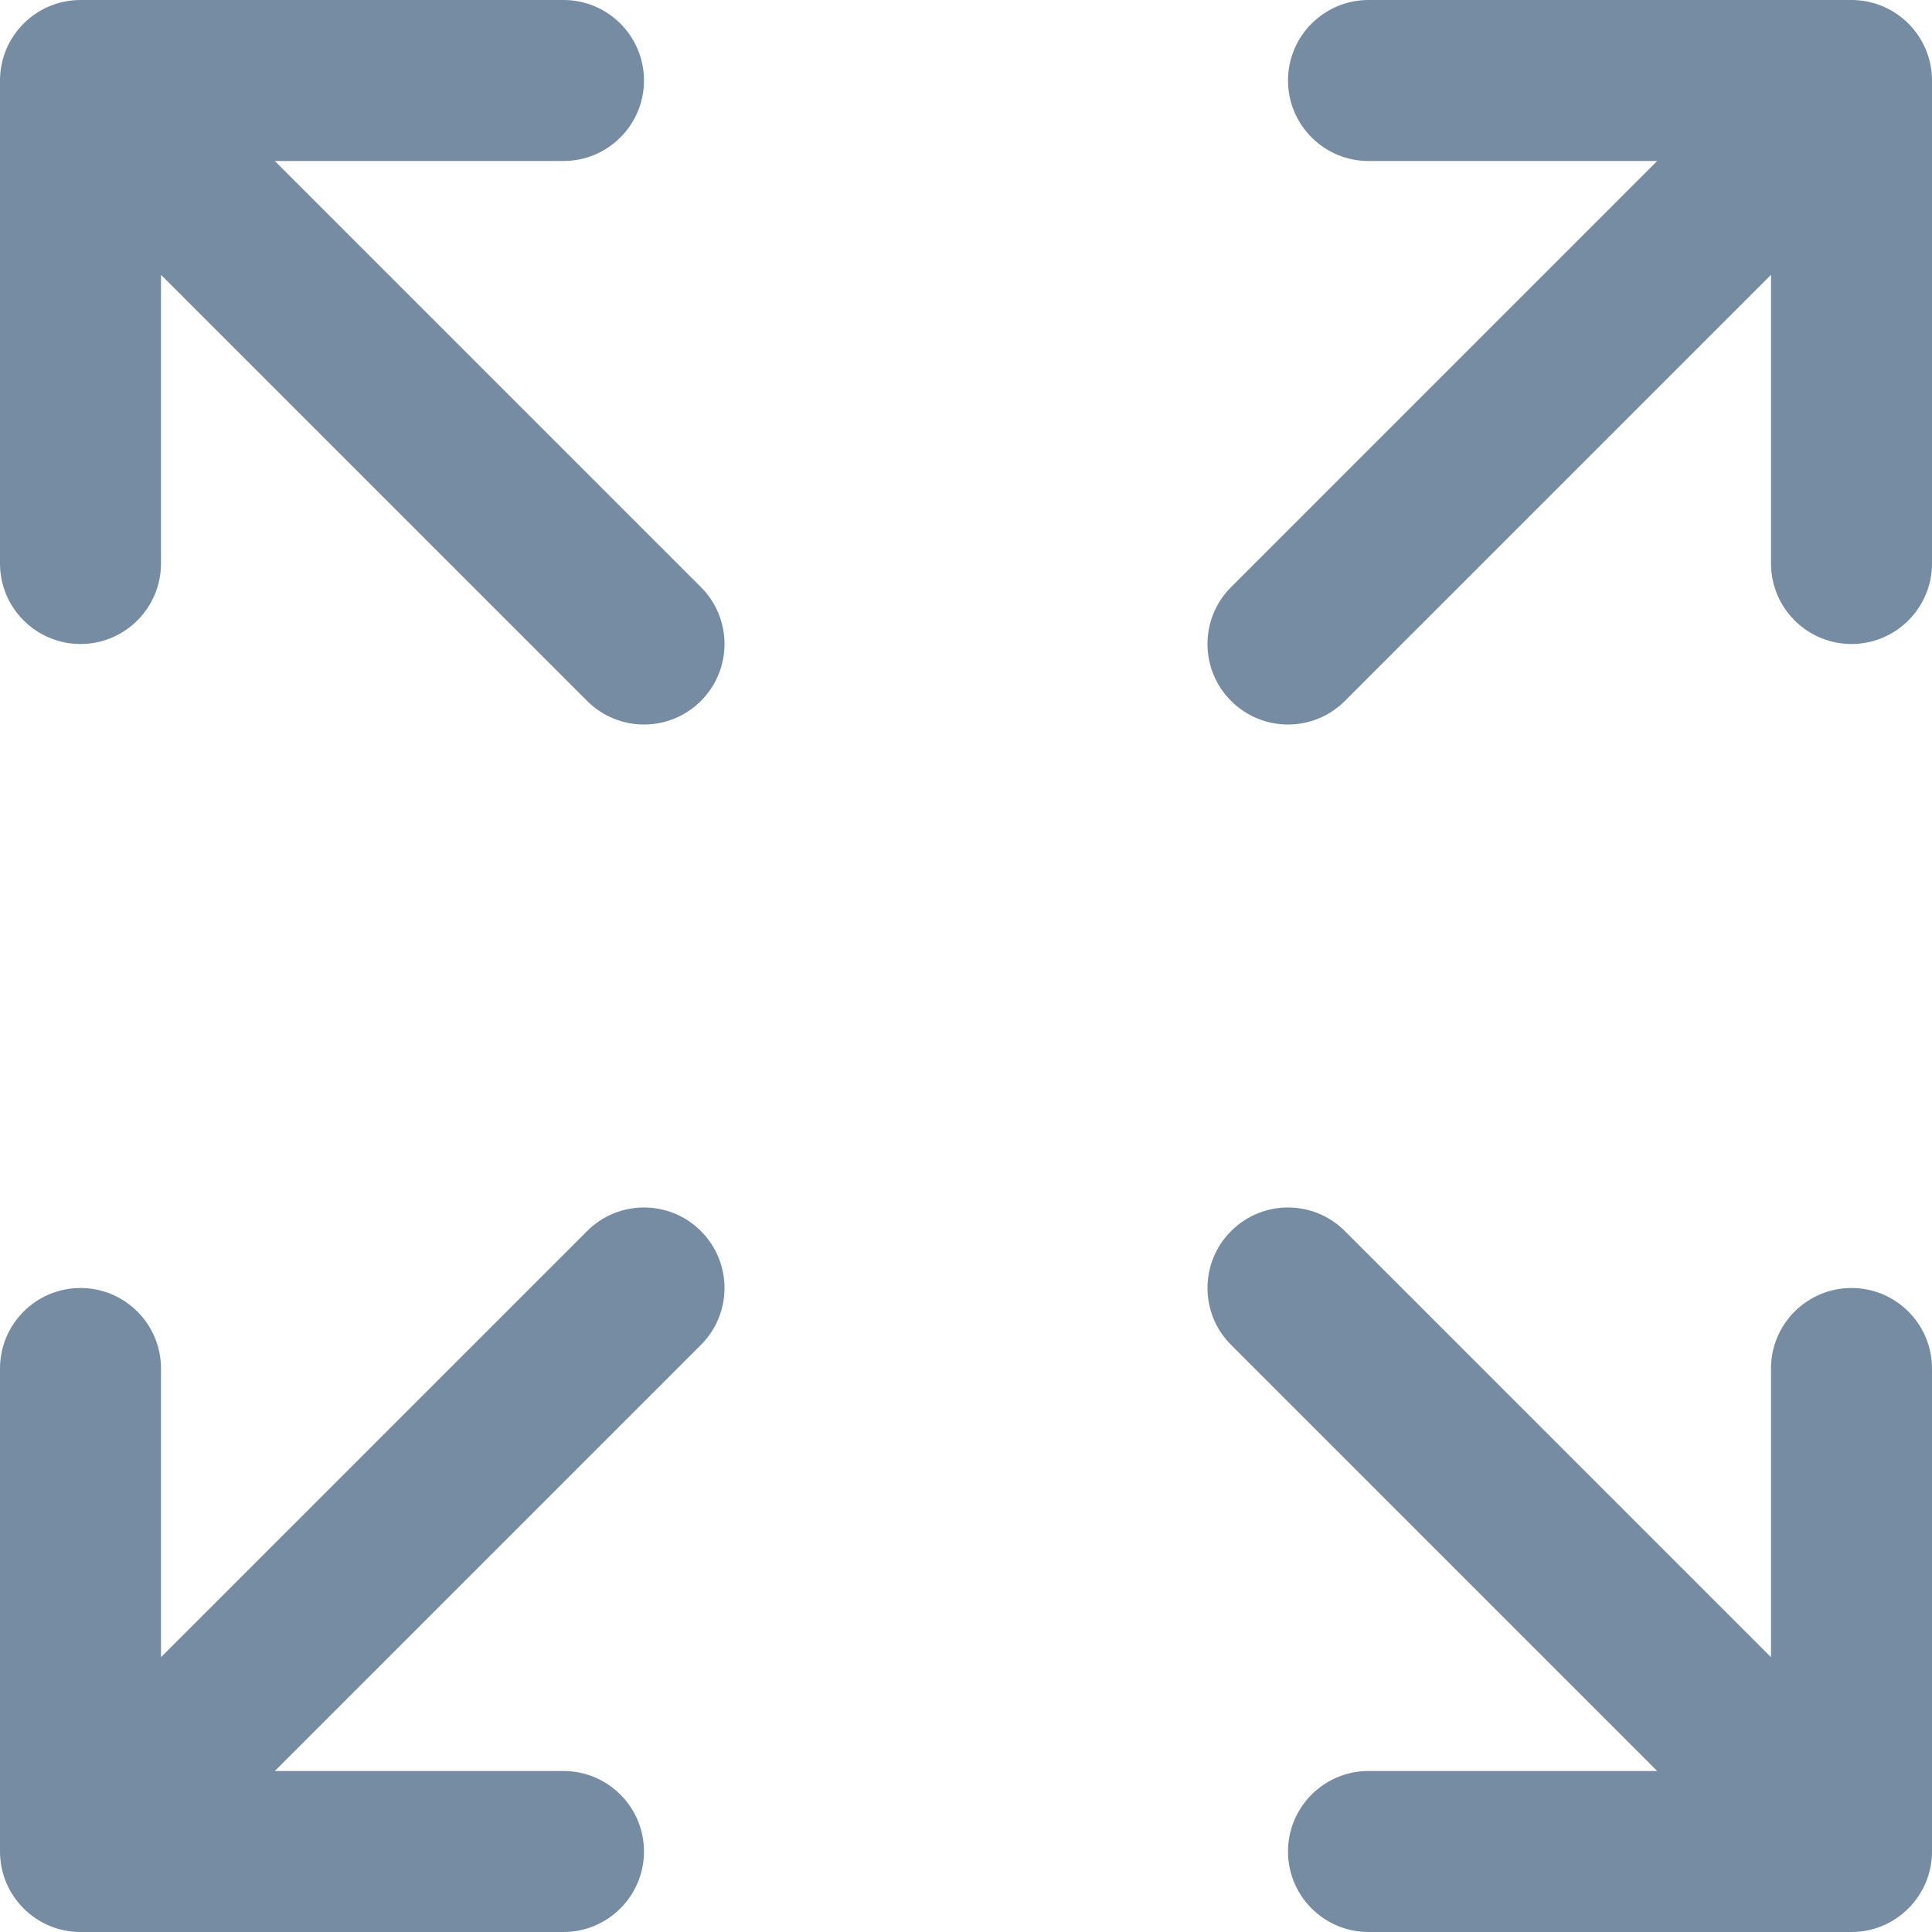
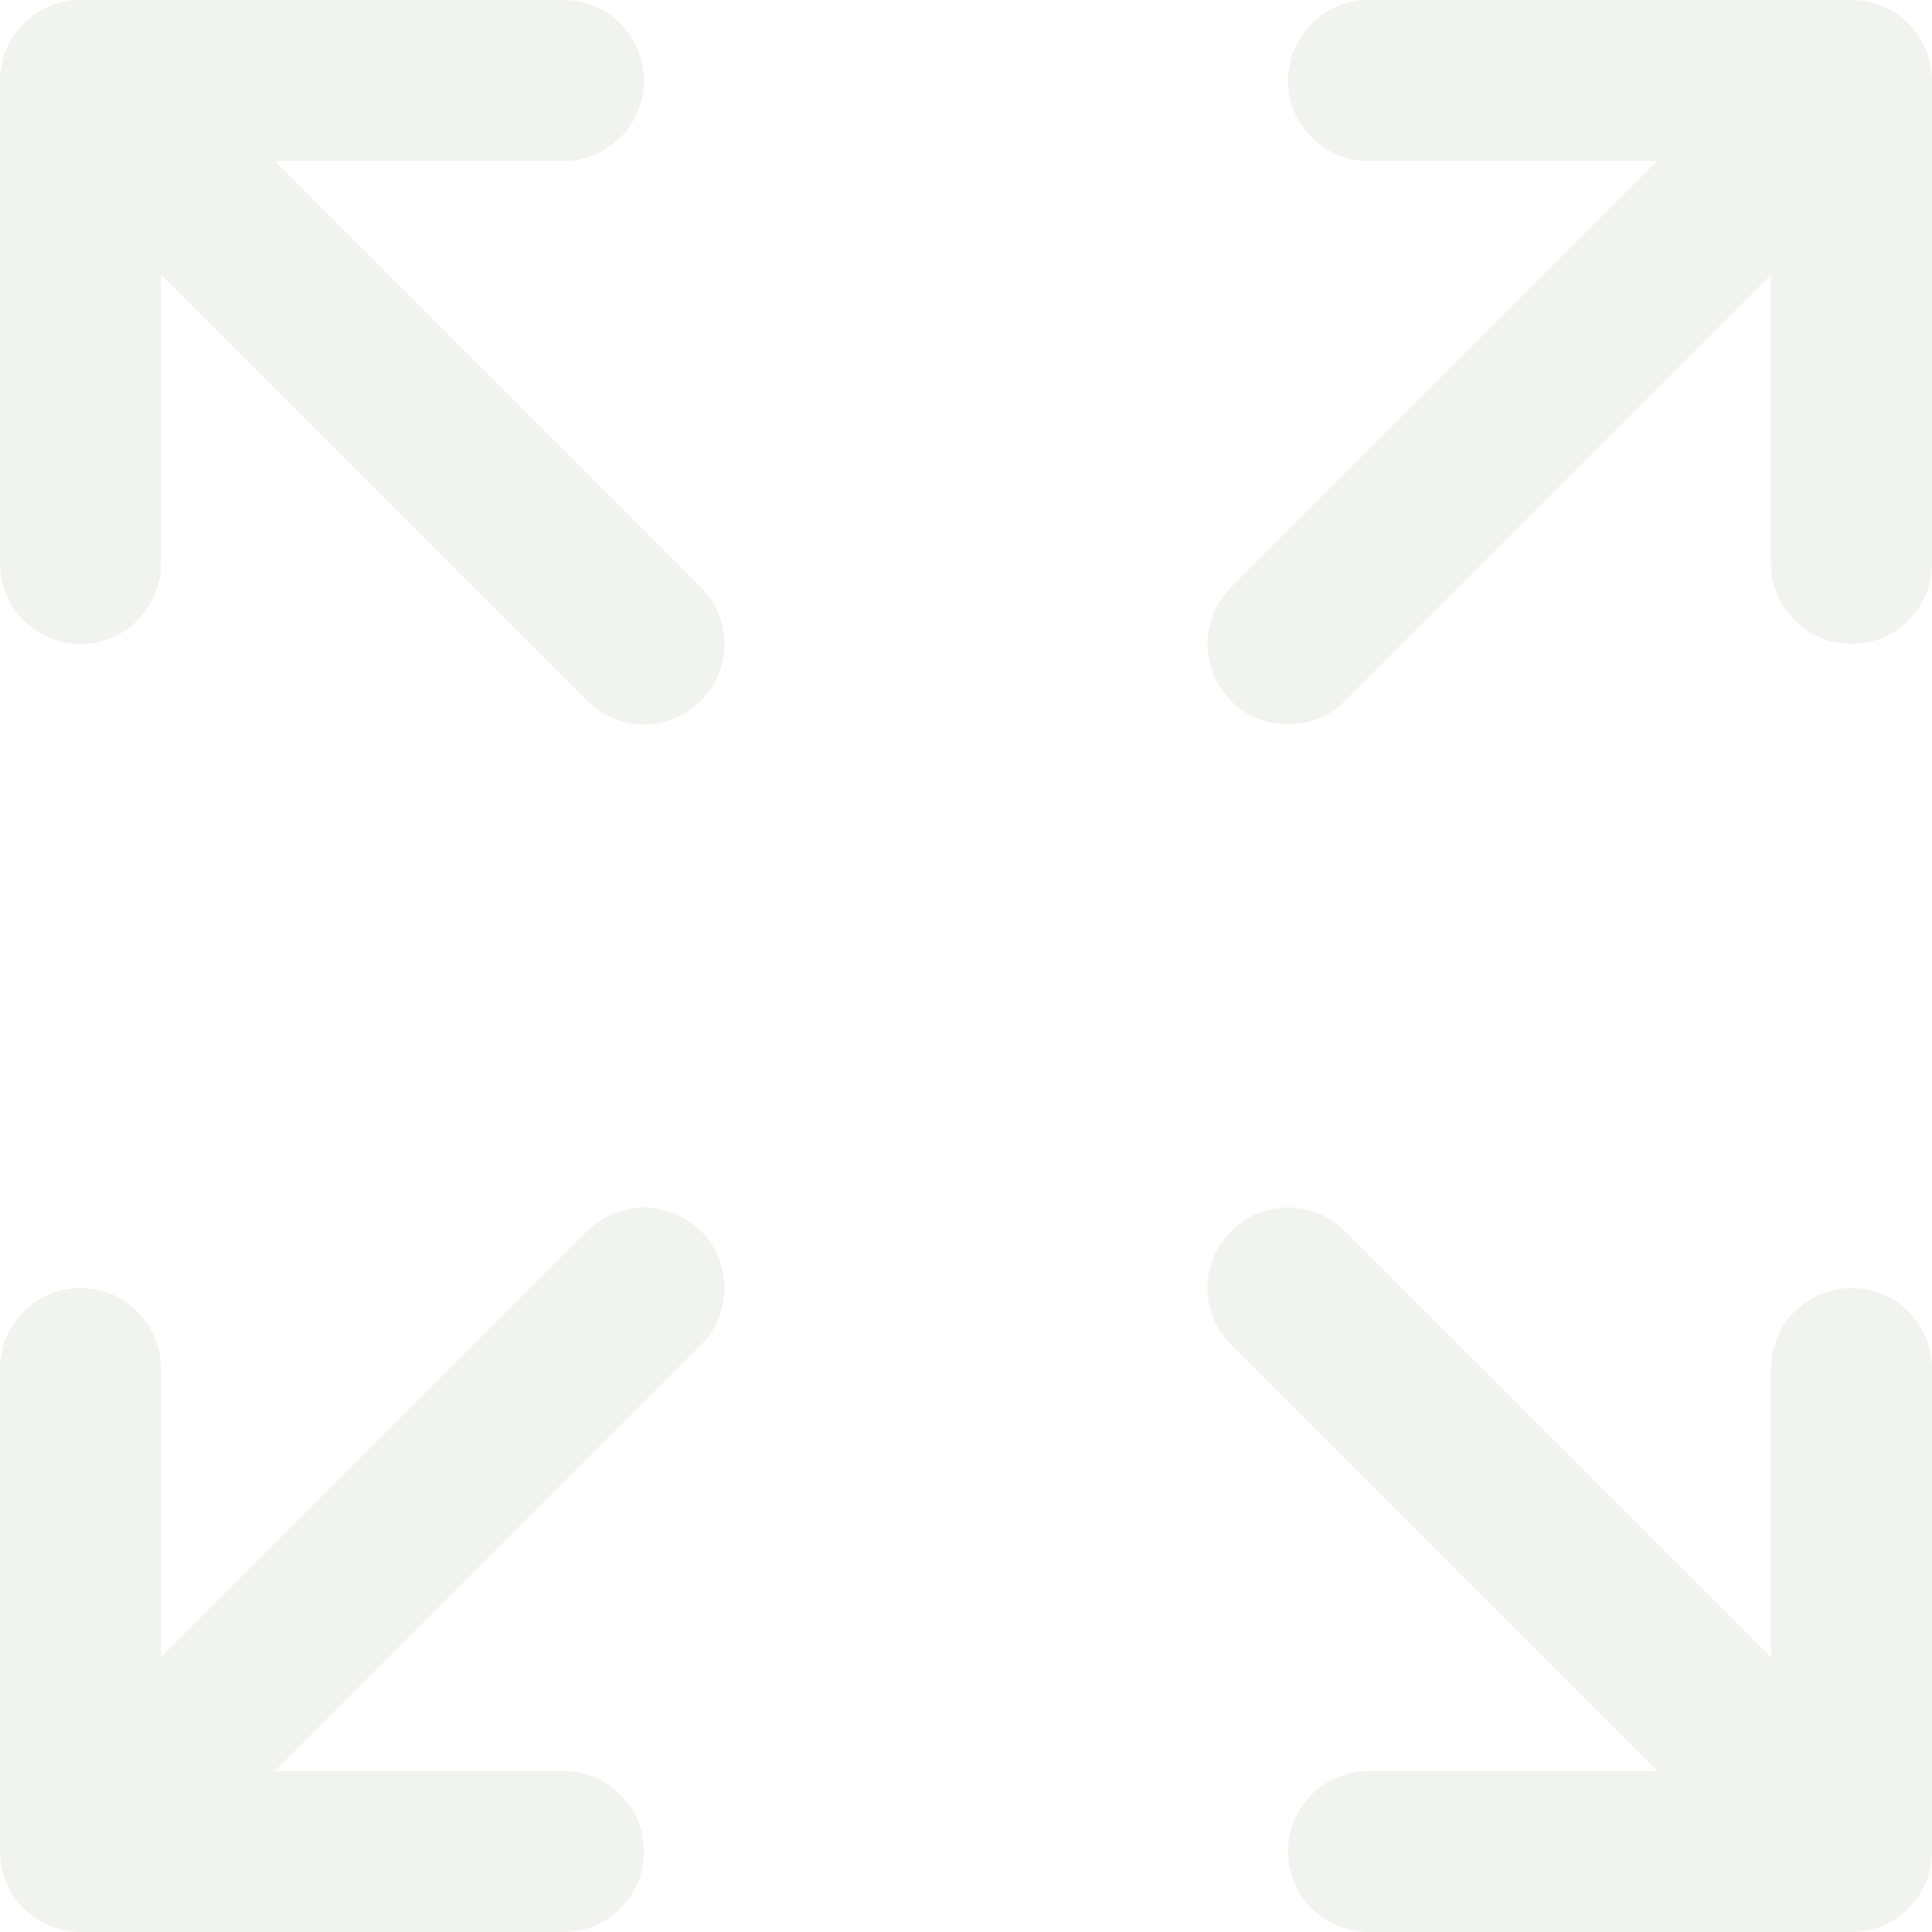
<svg xmlns="http://www.w3.org/2000/svg" width="800px" height="800px" viewBox="0 0 24 24" id="meteor-icon-kit__regular-expand-arrows" fill="none">
-   <path fill-rule="evenodd" clip-rule="evenodd" d="M22 20.586V17C22 16.448 22.448 16 23 16C23.552 16 24 16.448 24 17V23C24 23.552 23.552 24 23 24H17C16.448 24 16 23.552 16 23C16 22.448 16.448 22 17 22H20.586L15.293 16.707C14.902 16.317 14.902 15.683 15.293 15.293C15.683 14.902 16.317 14.902 16.707 15.293L22 20.586ZM20.586 2H17C16.448 2 16 1.552 16 1C16 0.448 16.448 0 17 0H23C23.552 0 24 0.448 24 1V7C24 7.552 23.552 8 23 8C22.448 8 22 7.552 22 7V3.414L16.707 8.707C16.317 9.098 15.683 9.098 15.293 8.707C14.902 8.317 14.902 7.683 15.293 7.293L20.586 2ZM3.414 22H7C7.552 22 8 22.448 8 23C8 23.552 7.552 24 7 24H1C0.448 24 0 23.552 0 23V17C0 16.448 0.448 16 1 16C1.552 16 2 16.448 2 17V20.586L7.293 15.293C7.683 14.902 8.317 14.902 8.707 15.293C9.098 15.683 9.098 16.317 8.707 16.707L3.414 22ZM2 3.414V7C2 7.552 1.552 8 1 8C0.448 8 0 7.552 0 7V1C0 0.448 0.448 0 1 0H7C7.552 0 8 0.448 8 1C8 1.552 7.552 2 7 2H3.414L8.707 7.293C9.098 7.683 9.098 8.317 8.707 8.707C8.317 9.098 7.683 9.098 7.293 8.707L2 3.414Z" fill="#758CA3" />
+   <path fill-rule="evenodd" clip-rule="evenodd" d="M22 20.586V17C22 16.448 22.448 16 23 16C23.552 16 24 16.448 24 17V23C24 23.552 23.552 24 23 24H17C16.448 24 16 23.552 16 23C16 22.448 16.448 22 17 22H20.586L15.293 16.707C14.902 16.317 14.902 15.683 15.293 15.293C15.683 14.902 16.317 14.902 16.707 15.293L22 20.586ZM20.586 2H17C16.448 2 16 1.552 16 1C16 0.448 16.448 0 17 0H23C23.552 0 24 0.448 24 1V7C24 7.552 23.552 8 23 8C22.448 8 22 7.552 22 7V3.414L16.707 8.707C16.317 9.098 15.683 9.098 15.293 8.707C14.902 8.317 14.902 7.683 15.293 7.293L20.586 2ZM3.414 22H7C7.552 22 8 22.448 8 23C8 23.552 7.552 24 7 24H1C0.448 24 0 23.552 0 23V17C0 16.448 0.448 16 1 16C1.552 16 2 16.448 2 17V20.586L7.293 15.293C7.683 14.902 8.317 14.902 8.707 15.293C9.098 15.683 9.098 16.317 8.707 16.707L3.414 22ZM2 3.414V7C2 7.552 1.552 8 1 8C0.448 8 0 7.552 0 7V1C0 0.448 0.448 0 1 0H7C7.552 0 8 0.448 8 1C8 1.552 7.552 2 7 2H3.414L8.707 7.293C9.098 7.683 9.098 8.317 8.707 8.707C8.317 9.098 7.683 9.098 7.293 8.707L2 3.414Z" fill="#F1F4EE" />
</svg>
